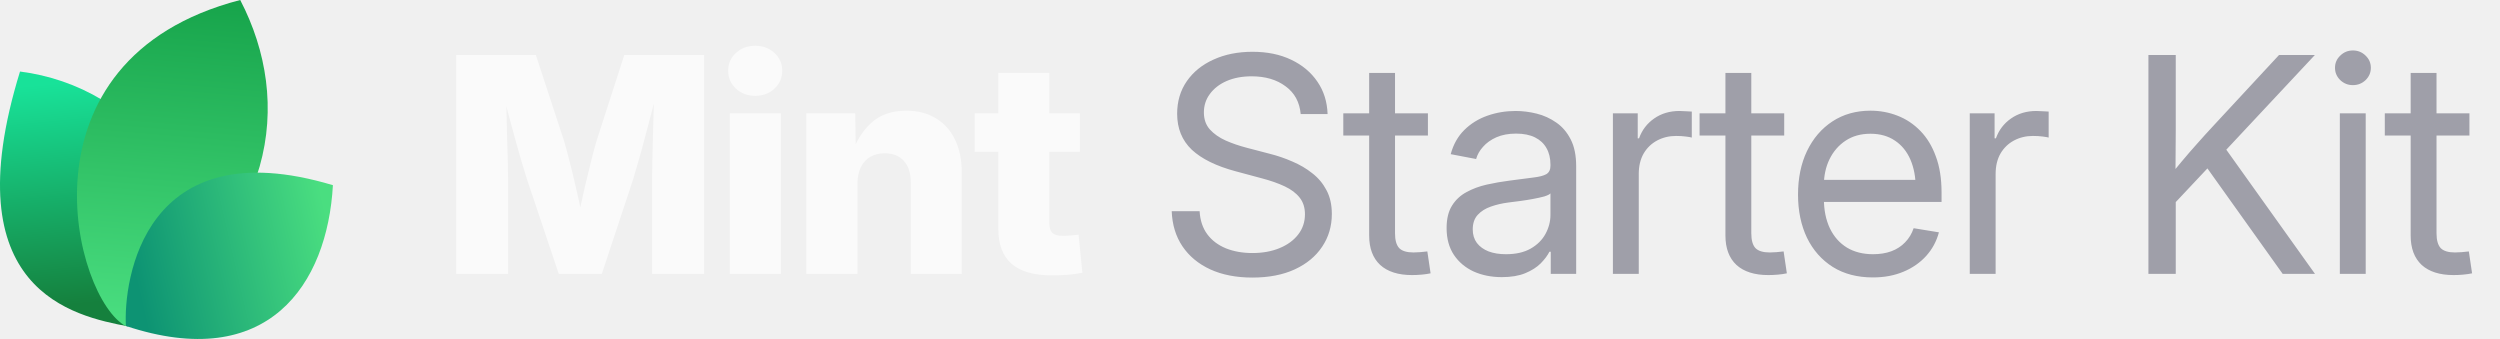
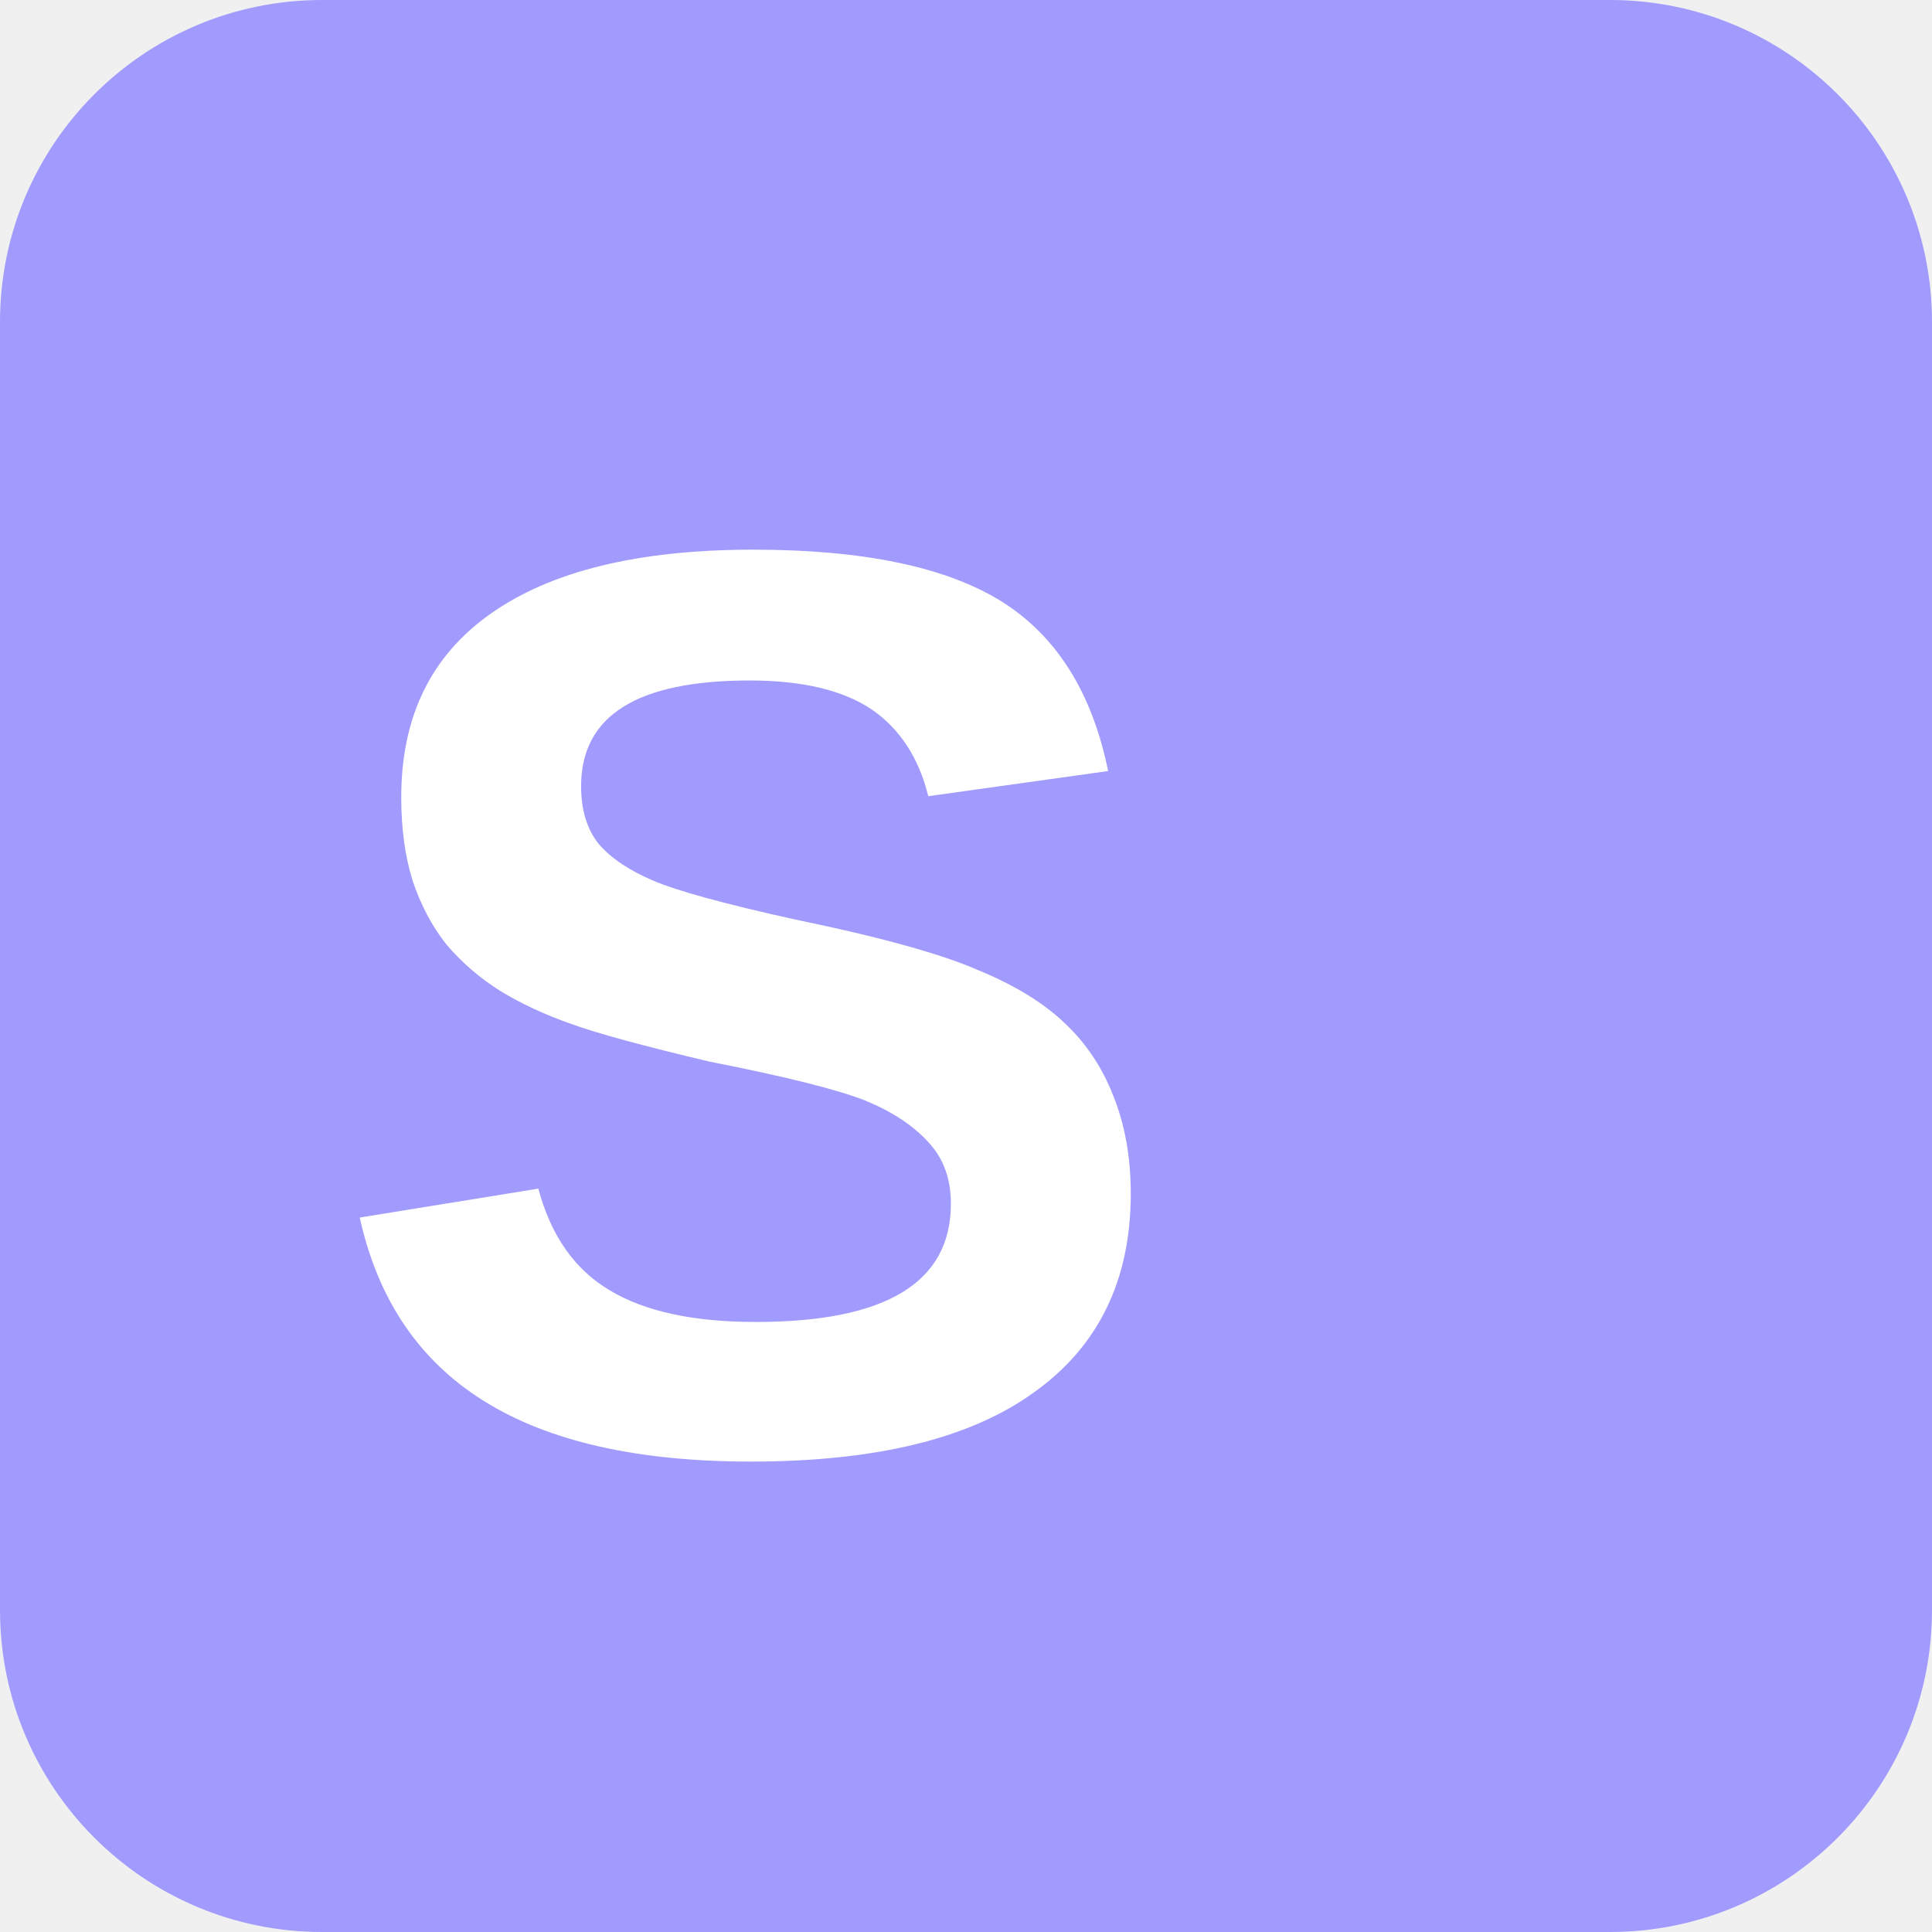
- <svg xmlns="http://www.w3.org/2000/svg" width="177" height="24" viewBox="0 0 177 24" fill="none">
-   <path d="M9.061 23.108C5.268 22.377 -3.391 20.627 1.417 5.064C9.634 6.099 16.973 14.064 9.061 23.108Z" fill="url(#paint0_linear_17557_2145)" />
-   <path d="M8.919 23.094C5.276 21.222 0.784 4.209 17.007 0C20.757 7.193 19.621 16.545 8.919 23.094Z" fill="url(#paint1_linear_17557_2145)" />
-   <path d="M8.914 23.079C8.735 19.882 10.159 9.085 23.57 13.111C23.181 20.123 18.984 26.418 8.914 23.079Z" fill="url(#paint2_linear_17557_2145)" />
-   <path d="M32.301 19.392V3.894H37.938L39.925 9.948C40.036 10.315 40.164 10.787 40.31 11.362C40.462 11.938 40.611 12.552 40.757 13.204C40.91 13.855 41.048 14.483 41.173 15.086C41.305 15.682 41.412 16.192 41.495 16.615H40.695C40.771 16.192 40.871 15.682 40.996 15.086C41.128 14.49 41.267 13.866 41.412 13.214C41.565 12.562 41.714 11.948 41.86 11.373C42.005 10.79 42.133 10.315 42.244 9.948L44.2 3.894H49.848V19.392H46.166V12.704C46.166 12.357 46.173 11.917 46.187 11.383C46.2 10.849 46.214 10.27 46.228 9.646C46.249 9.022 46.266 8.391 46.28 7.753C46.301 7.115 46.311 6.519 46.311 5.964H46.623C46.485 6.561 46.332 7.181 46.166 7.826C45.999 8.471 45.833 9.102 45.666 9.719C45.507 10.336 45.351 10.901 45.198 11.414C45.053 11.928 44.928 12.357 44.824 12.704L42.608 19.392H39.561L37.314 12.704C37.203 12.357 37.072 11.928 36.919 11.414C36.773 10.901 36.614 10.34 36.441 9.729C36.274 9.112 36.104 8.481 35.931 7.836C35.764 7.192 35.608 6.567 35.463 5.964H35.827C35.834 6.512 35.844 7.105 35.858 7.743C35.872 8.374 35.886 9.005 35.9 9.636C35.92 10.26 35.938 10.839 35.952 11.373C35.965 11.907 35.972 12.351 35.972 12.704V19.392H32.301ZM51.668 19.392V8.024H55.288V19.392H51.668ZM53.468 6.786C52.927 6.786 52.473 6.616 52.105 6.276C51.738 5.93 51.554 5.507 51.554 5.007C51.554 4.508 51.738 4.088 52.105 3.749C52.473 3.409 52.927 3.239 53.468 3.239C54.009 3.239 54.463 3.409 54.83 3.749C55.198 4.082 55.382 4.501 55.382 5.007C55.382 5.507 55.198 5.93 54.83 6.276C54.463 6.616 54.009 6.786 53.468 6.786ZM60.708 13.027V19.392H57.088V8.024H60.551L60.593 10.967H60.281C60.593 10.024 61.061 9.268 61.685 8.7C62.309 8.124 63.138 7.836 64.171 7.836C64.975 7.836 65.672 8.017 66.262 8.377C66.851 8.731 67.302 9.234 67.614 9.885C67.933 10.537 68.092 11.307 68.092 12.194V19.392H64.483V12.912C64.483 12.26 64.32 11.754 63.994 11.394C63.675 11.033 63.221 10.853 62.632 10.853C62.25 10.853 61.914 10.936 61.623 11.102C61.332 11.269 61.106 11.515 60.947 11.841C60.787 12.16 60.708 12.555 60.708 13.027ZM76.456 8.024V10.749H69.008V8.024H76.456ZM70.683 5.163H74.292V15.783C74.292 16.102 74.361 16.334 74.5 16.48C74.646 16.625 74.899 16.698 75.259 16.698C75.405 16.698 75.596 16.688 75.831 16.667C76.074 16.646 76.251 16.629 76.362 16.615L76.632 19.309C76.313 19.378 75.963 19.427 75.582 19.455C75.207 19.482 74.836 19.496 74.469 19.496C73.2 19.496 72.25 19.222 71.619 18.674C70.995 18.127 70.683 17.308 70.683 16.22V5.163Z" fill="#FAFAFA" />
-   <path d="M88.667 19.652C87.523 19.652 86.528 19.458 85.682 19.07C84.843 18.681 84.188 18.137 83.716 17.437C83.245 16.736 82.992 15.908 82.957 14.951H84.933C84.968 15.596 85.148 16.14 85.474 16.584C85.8 17.021 86.24 17.354 86.795 17.582C87.35 17.804 87.974 17.915 88.667 17.915C89.388 17.915 90.026 17.801 90.581 17.572C91.143 17.343 91.583 17.024 91.902 16.615C92.228 16.199 92.391 15.717 92.391 15.169C92.391 14.698 92.266 14.306 92.017 13.994C91.767 13.675 91.413 13.408 90.956 13.193C90.498 12.978 89.954 12.787 89.323 12.621L87.502 12.132C86.123 11.765 85.082 11.255 84.382 10.603C83.689 9.944 83.342 9.095 83.342 8.055C83.342 7.174 83.571 6.404 84.028 5.746C84.486 5.087 85.117 4.577 85.921 4.217C86.726 3.849 87.645 3.666 88.678 3.666C89.718 3.666 90.63 3.853 91.413 4.227C92.204 4.602 92.824 5.122 93.275 5.787C93.726 6.446 93.965 7.209 93.993 8.076H92.089C92.013 7.23 91.656 6.574 91.018 6.11C90.387 5.638 89.586 5.403 88.615 5.403C87.95 5.403 87.36 5.513 86.847 5.735C86.341 5.957 85.946 6.262 85.661 6.651C85.377 7.032 85.235 7.469 85.235 7.961C85.235 8.447 85.377 8.849 85.661 9.168C85.946 9.48 86.317 9.74 86.774 9.948C87.232 10.149 87.724 10.319 88.251 10.457L89.884 10.884C90.439 11.023 90.977 11.206 91.496 11.435C92.023 11.657 92.495 11.934 92.911 12.267C93.334 12.593 93.67 12.995 93.92 13.474C94.17 13.945 94.294 14.504 94.294 15.149C94.294 16.015 94.066 16.788 93.608 17.468C93.157 18.148 92.512 18.681 91.673 19.07C90.834 19.458 89.832 19.652 88.667 19.652ZM101.097 8.024V9.594H95.106V8.024H101.097ZM96.937 5.163H98.767V16.521C98.767 17 98.865 17.347 99.059 17.562C99.26 17.77 99.6 17.874 100.078 17.874C100.21 17.874 100.366 17.867 100.546 17.853C100.733 17.832 100.903 17.815 101.056 17.801L101.285 19.351C101.097 19.392 100.886 19.423 100.65 19.444C100.414 19.465 100.189 19.475 99.974 19.475C98.996 19.475 98.244 19.236 97.717 18.758C97.197 18.272 96.937 17.579 96.937 16.677V5.163ZM106.33 19.621C105.595 19.621 104.932 19.489 104.343 19.226C103.754 18.955 103.285 18.564 102.939 18.05C102.592 17.53 102.419 16.896 102.419 16.147C102.419 15.495 102.547 14.965 102.804 14.556C103.06 14.146 103.403 13.828 103.833 13.599C104.263 13.363 104.742 13.186 105.269 13.068C105.796 12.95 106.333 12.857 106.881 12.787C107.574 12.69 108.132 12.617 108.555 12.569C108.978 12.52 109.287 12.441 109.481 12.33C109.675 12.212 109.772 12.014 109.772 11.737V11.654C109.772 11.203 109.679 10.815 109.492 10.489C109.311 10.163 109.041 9.91 108.68 9.729C108.32 9.549 107.872 9.459 107.338 9.459C106.805 9.459 106.34 9.546 105.945 9.719C105.556 9.892 105.241 10.118 104.998 10.395C104.755 10.665 104.593 10.953 104.509 11.258L102.71 10.915C102.897 10.222 103.22 9.65 103.677 9.199C104.135 8.748 104.679 8.412 105.31 8.19C105.941 7.968 106.607 7.857 107.307 7.857C107.8 7.857 108.295 7.92 108.795 8.044C109.301 8.169 109.765 8.381 110.188 8.679C110.611 8.97 110.951 9.369 111.208 9.875C111.464 10.374 111.593 11.005 111.593 11.768V19.392H109.793V17.822H109.7C109.568 18.085 109.363 18.359 109.086 18.643C108.809 18.921 108.444 19.153 107.994 19.34C107.543 19.527 106.988 19.621 106.33 19.621ZM106.621 17.998C107.321 17.998 107.904 17.867 108.368 17.603C108.84 17.333 109.19 16.986 109.419 16.563C109.654 16.133 109.772 15.682 109.772 15.211V13.692C109.703 13.769 109.554 13.841 109.325 13.911C109.096 13.973 108.829 14.032 108.524 14.088C108.226 14.143 107.921 14.192 107.609 14.233C107.304 14.275 107.033 14.309 106.798 14.337C106.354 14.393 105.938 14.49 105.549 14.628C105.168 14.76 104.86 14.954 104.624 15.211C104.388 15.467 104.27 15.811 104.27 16.241C104.27 16.615 104.367 16.934 104.561 17.198C104.762 17.461 105.04 17.662 105.393 17.801C105.747 17.933 106.156 17.998 106.621 17.998ZM114.193 19.392V8.024H115.951V9.792H116.045C116.253 9.209 116.61 8.741 117.116 8.388C117.622 8.034 118.219 7.857 118.905 7.857C119.058 7.857 119.217 7.864 119.384 7.878C119.55 7.885 119.682 7.892 119.779 7.899V9.74C119.716 9.719 119.578 9.695 119.363 9.667C119.155 9.639 118.922 9.625 118.666 9.625C118.174 9.625 117.726 9.733 117.324 9.948C116.922 10.163 116.603 10.471 116.367 10.874C116.138 11.276 116.024 11.758 116.024 12.319V19.392H114.193ZM126.322 8.024V9.594H120.33V8.024H126.322ZM122.161 5.163H123.992V16.521C123.992 17 124.089 17.347 124.283 17.562C124.484 17.77 124.824 17.874 125.302 17.874C125.434 17.874 125.59 17.867 125.77 17.853C125.958 17.832 126.127 17.815 126.28 17.801L126.509 19.351C126.322 19.392 126.11 19.423 125.874 19.444C125.639 19.465 125.413 19.475 125.198 19.475C124.221 19.475 123.468 19.236 122.941 18.758C122.421 18.272 122.161 17.579 122.161 16.677V5.163ZM132.604 19.642C131.502 19.642 130.555 19.396 129.765 18.903C128.974 18.404 128.364 17.714 127.934 16.834C127.511 15.946 127.3 14.927 127.3 13.775C127.3 12.611 127.511 11.584 127.934 10.697C128.364 9.802 128.964 9.102 129.734 8.596C130.51 8.089 131.408 7.836 132.428 7.836C133.1 7.836 133.738 7.954 134.341 8.19C134.952 8.426 135.489 8.783 135.954 9.261C136.425 9.74 136.793 10.343 137.056 11.071C137.327 11.792 137.462 12.645 137.462 13.63V14.296H128.433V12.735H136.463L135.631 13.297C135.631 12.541 135.506 11.876 135.257 11.3C135.007 10.725 134.643 10.277 134.165 9.958C133.686 9.632 133.107 9.469 132.428 9.469C131.748 9.469 131.162 9.632 130.67 9.958C130.177 10.284 129.796 10.725 129.526 11.279C129.262 11.827 129.13 12.441 129.13 13.12V14.046C129.13 14.864 129.273 15.572 129.557 16.168C129.841 16.757 130.243 17.211 130.763 17.53C131.283 17.842 131.901 17.998 132.615 17.998C133.093 17.998 133.523 17.929 133.905 17.79C134.293 17.645 134.619 17.433 134.882 17.156C135.153 16.879 135.354 16.546 135.486 16.157L137.275 16.449C137.108 17.08 136.81 17.634 136.38 18.113C135.95 18.591 135.413 18.966 134.768 19.236C134.123 19.507 133.402 19.642 132.604 19.642ZM139.459 19.392V8.024H141.217V9.792H141.311C141.519 9.209 141.876 8.741 142.382 8.388C142.888 8.034 143.485 7.857 144.171 7.857C144.324 7.857 144.483 7.864 144.649 7.878C144.816 7.885 144.948 7.892 145.045 7.899V9.74C144.982 9.719 144.844 9.695 144.629 9.667C144.421 9.639 144.188 9.625 143.932 9.625C143.439 9.625 142.992 9.733 142.59 9.948C142.188 10.163 141.869 10.471 141.633 10.874C141.404 11.276 141.29 11.758 141.29 12.319V19.392H139.459ZM153.429 14.961V12.715C153.783 12.257 154.136 11.82 154.49 11.404C154.844 10.981 155.204 10.565 155.572 10.156C155.939 9.74 156.314 9.327 156.695 8.918L161.355 3.894H163.893L157.277 10.967H157.184L153.429 14.961ZM152.108 19.392V3.894H154.043V9.241L154.022 12.559L154.043 13.505V19.392H152.108ZM161.615 19.392L155.967 11.477L157.173 9.969L163.903 19.392H161.615ZM165.661 19.392V8.024H167.492V19.392H165.661ZM166.587 6.027C166.24 6.027 165.942 5.909 165.692 5.673C165.443 5.43 165.318 5.139 165.318 4.799C165.318 4.459 165.443 4.172 165.692 3.936C165.942 3.693 166.24 3.572 166.587 3.572C166.934 3.572 167.232 3.693 167.482 3.936C167.731 4.172 167.856 4.459 167.856 4.799C167.856 5.139 167.731 5.43 167.482 5.673C167.232 5.909 166.934 6.027 166.587 6.027ZM174.836 8.024V9.594H168.844V8.024H174.836ZM170.675 5.163H172.506V16.521C172.506 17 172.603 17.347 172.797 17.562C172.998 17.77 173.338 17.874 173.816 17.874C173.948 17.874 174.104 17.867 174.284 17.853C174.472 17.832 174.641 17.815 174.794 17.801L175.023 19.351C174.836 19.392 174.624 19.423 174.388 19.444C174.153 19.465 173.927 19.475 173.712 19.475C172.735 19.475 171.982 19.236 171.455 18.758C170.935 18.272 170.675 17.579 170.675 16.677V5.163Z" fill="#9F9FA9" />
-   <defs>
-     <linearGradient id="paint0_linear_17557_2145" x1="3.776" y1="5.916" x2="5.232" y2="21.559" gradientUnits="userSpaceOnUse">
-       <stop stop-color="#18E299" />
-       <stop offset="1" stop-color="#15803D" />
-     </linearGradient>
-     <linearGradient id="paint1_linear_17557_2145" x1="12.171" y1="-0.718" x2="10.19" y2="22.983" gradientUnits="userSpaceOnUse">
-       <stop stop-color="#16A34A" />
-       <stop offset="1" stop-color="#4ADE80" />
-     </linearGradient>
-     <linearGradient id="paint2_linear_17557_2145" x1="23.133" y1="15.353" x2="9.338" y2="18.52" gradientUnits="userSpaceOnUse">
-       <stop stop-color="#4ADE80" />
-       <stop offset="1" stop-color="#0D9373" />
-     </linearGradient>
-   </defs>
+ <svg xmlns="http://www.w3.org/2000/svg" width="24" height="24" viewBox="0 0 24 24" fill="none">
+   <rect width="24" height="24" rx="4" fill="#A29BFE" />
+   <text x="4" y="18" font-size="16" font-weight="bold" fill="white" font-family="Arial">S</text>
</svg>
